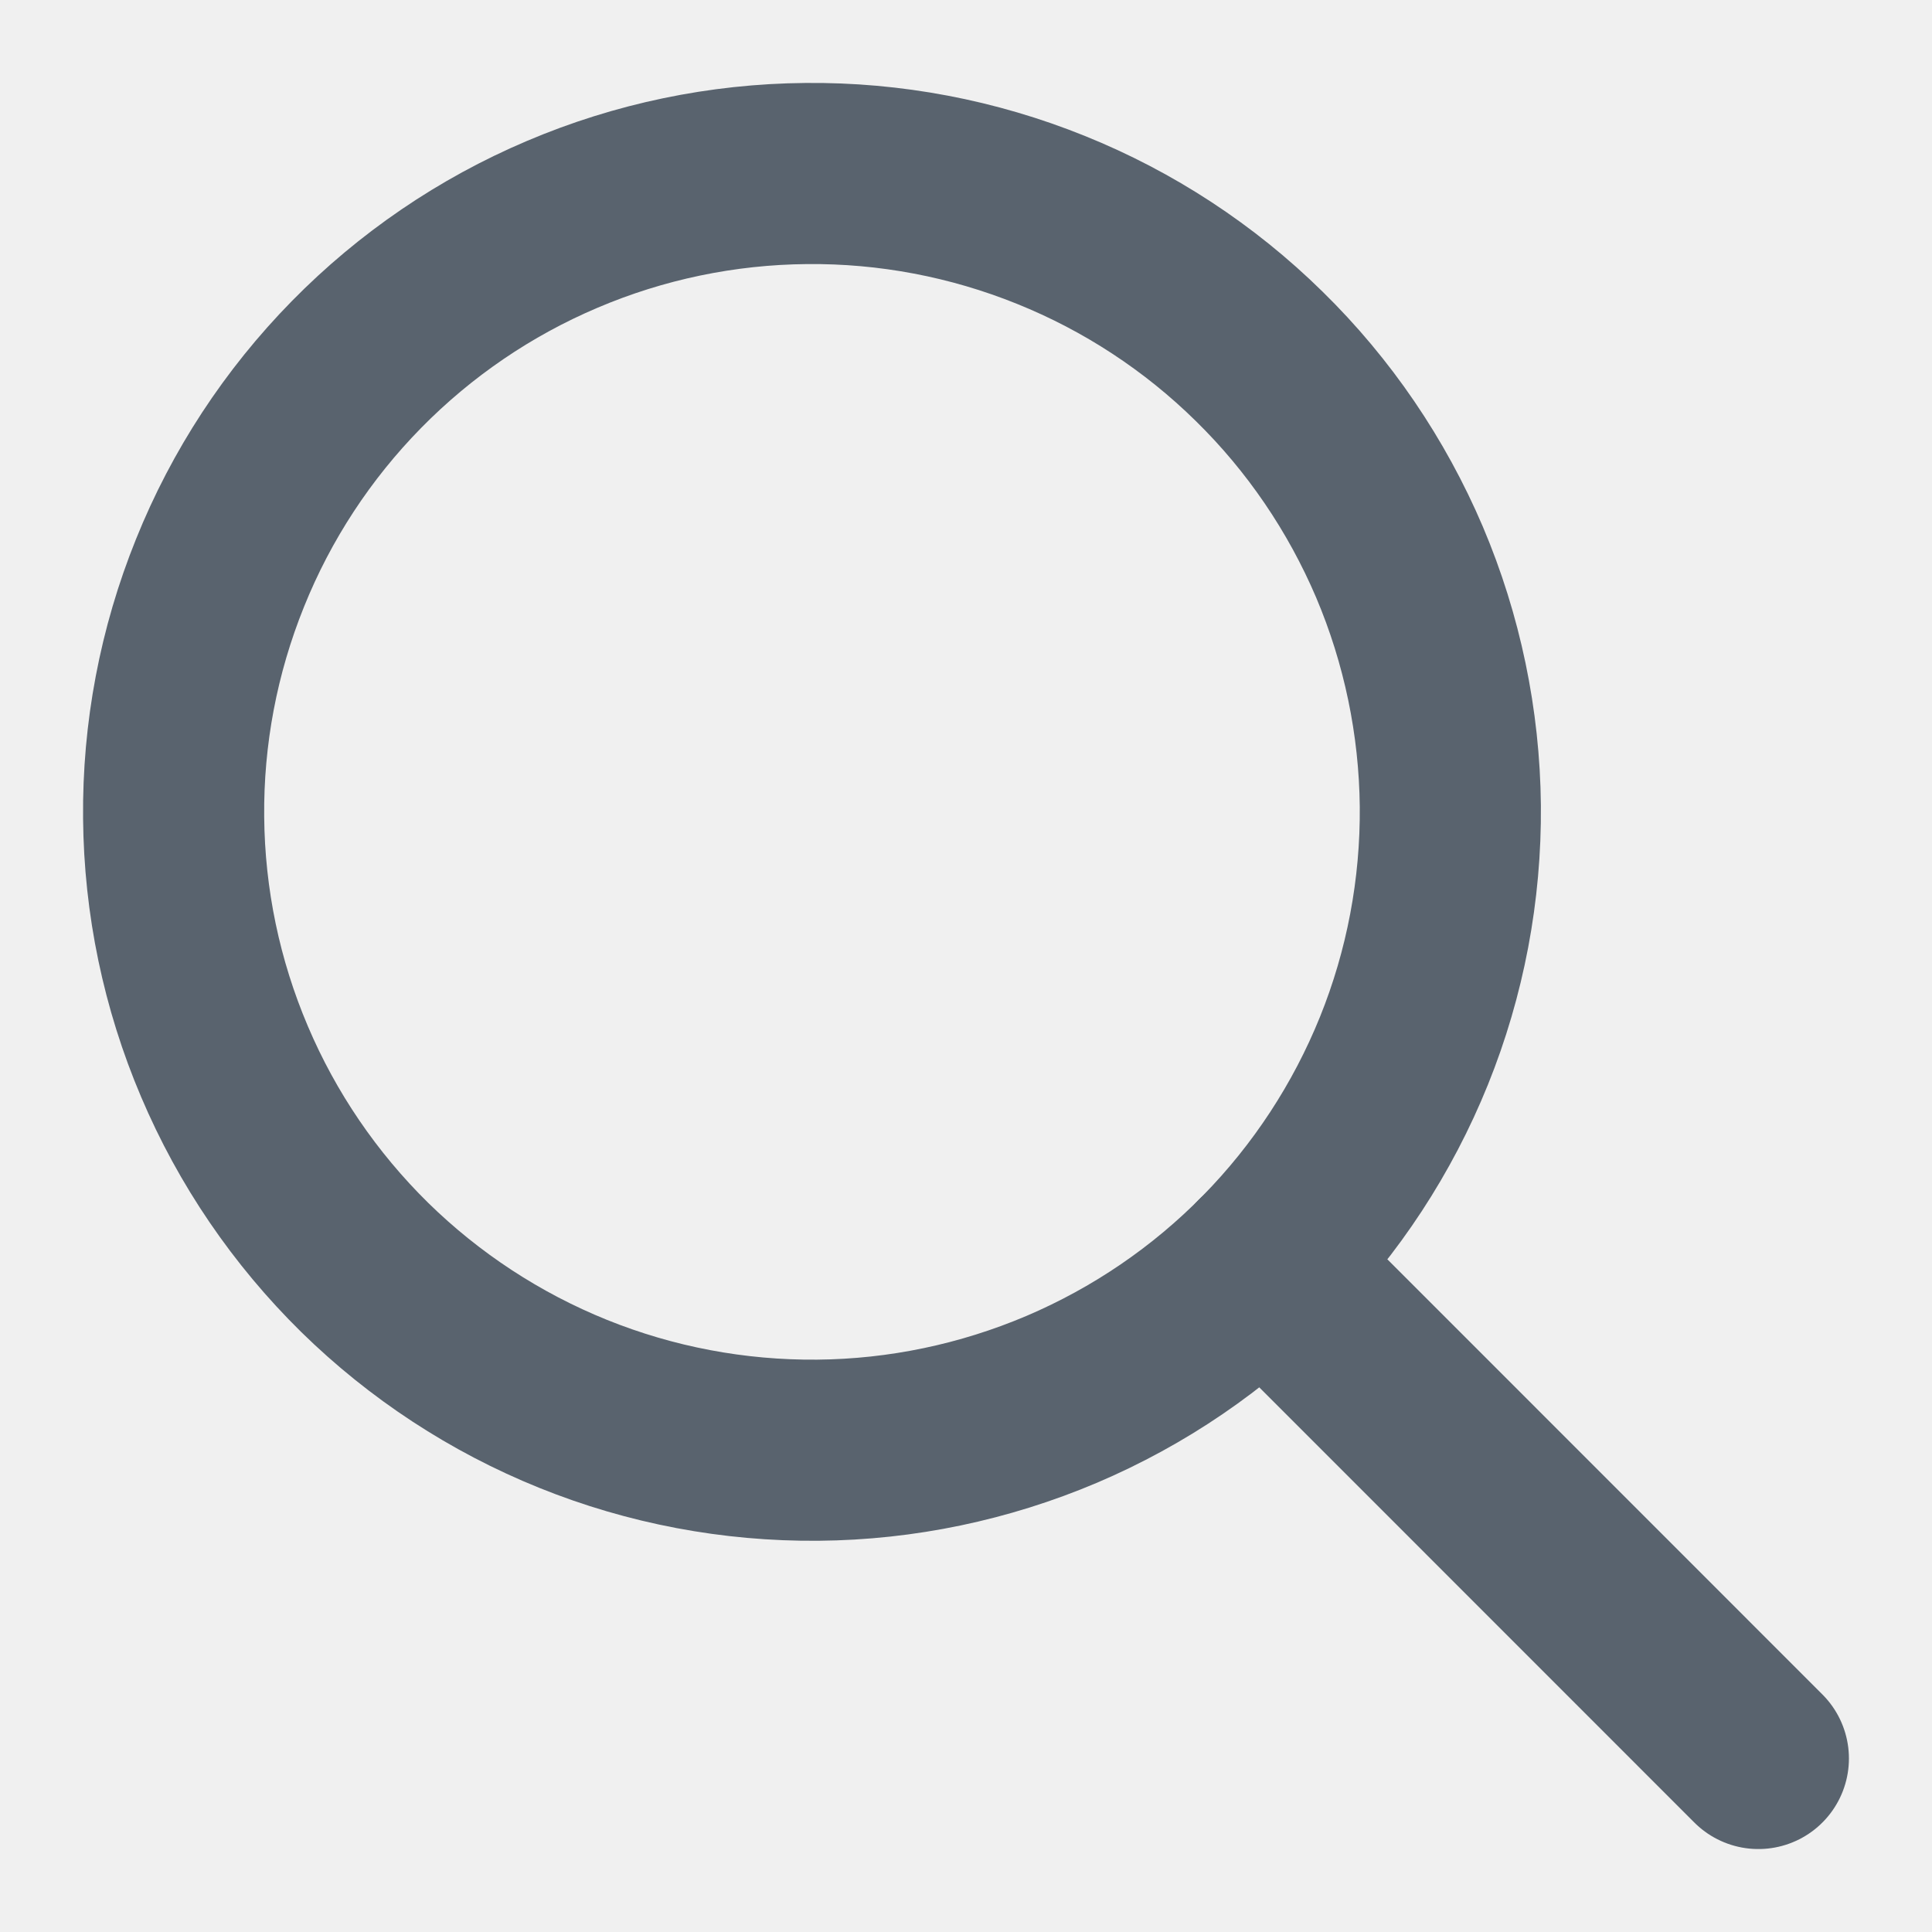
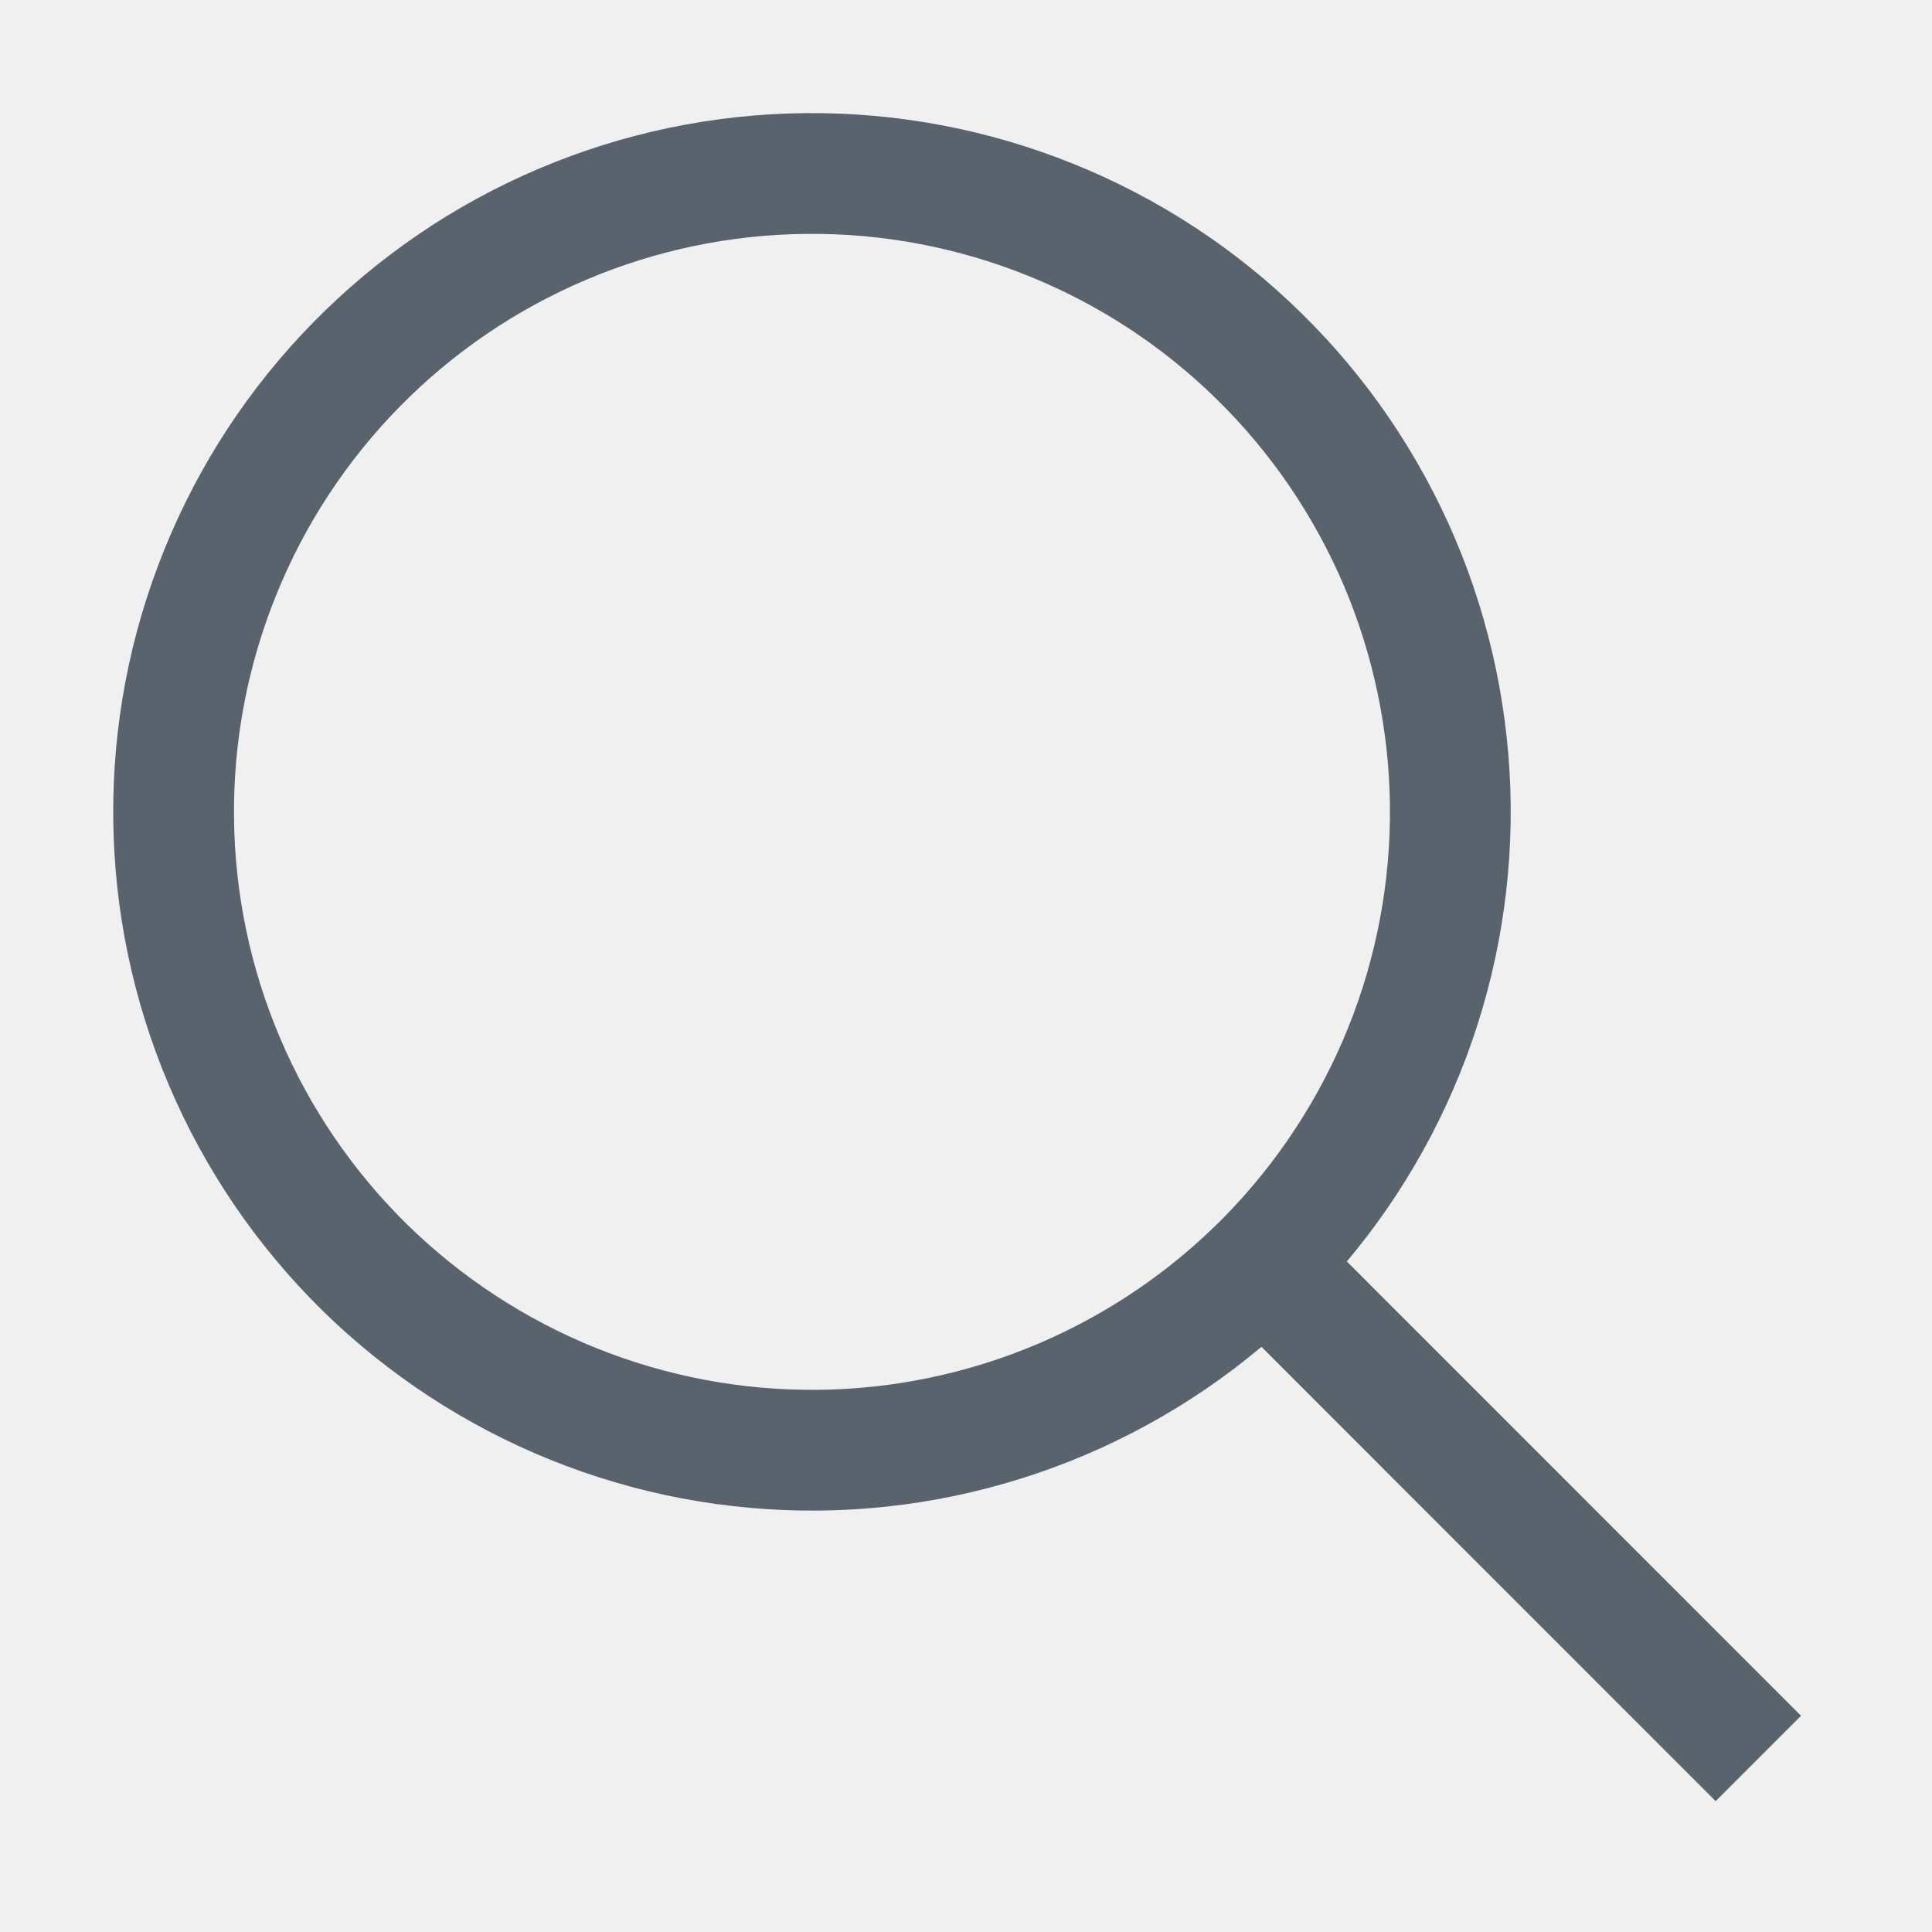
<svg xmlns="http://www.w3.org/2000/svg" width="16" height="16" viewBox="0 0 16 16" fill="none">
  <g clip-path="url(#clip0_92_1303)">
-     <path d="M1.859 8.791C2.13 9.43 2.525 10.009 3.02 10.496C3.516 10.982 4.102 11.366 4.746 11.626C5.39 11.886 6.078 12.016 6.773 12.01C7.467 12.004 8.153 11.86 8.792 11.589C9.431 11.317 10.01 10.923 10.497 10.427C10.983 9.932 11.367 9.345 11.627 8.702C11.887 8.058 12.017 7.369 12.011 6.675C12.004 5.981 11.861 5.294 11.59 4.655C11.318 4.017 10.924 3.437 10.428 2.951C9.933 2.464 9.346 2.08 8.703 1.821C8.059 1.561 7.37 1.43 6.676 1.437C5.982 1.443 5.295 1.586 4.656 1.858C4.017 2.129 3.438 2.524 2.952 3.019C2.465 3.515 2.081 4.101 1.822 4.745C1.562 5.389 1.431 6.077 1.438 6.772C1.444 7.466 1.587 8.152 1.859 8.791Z" stroke="#59636E" stroke-width="1.5" stroke-linecap="round" stroke-linejoin="round" />
-     <path d="M10.462 10.462L14.562 14.563" stroke="#59636E" stroke-width="1.5" stroke-linecap="round" stroke-linejoin="round" />
+     <path d="M1.859 8.791C2.13 9.43 2.525 10.009 3.02 10.496C3.516 10.982 4.102 11.366 4.746 11.626C5.39 11.886 6.078 12.016 6.773 12.01C7.467 12.004 8.153 11.86 8.792 11.589C9.431 11.317 10.01 10.923 10.497 10.427C10.983 9.932 11.367 9.345 11.627 8.702C11.887 8.058 12.017 7.369 12.011 6.675C12.004 5.981 11.861 5.294 11.59 4.655C11.318 4.017 10.924 3.437 10.428 2.951C9.933 2.464 9.346 2.08 8.703 1.821C8.059 1.561 7.37 1.43 6.676 1.437C5.982 1.443 5.295 1.586 4.656 1.858C4.017 2.129 3.438 2.524 2.952 3.019C2.465 3.515 2.081 4.101 1.822 4.745C1.562 5.389 1.431 6.077 1.438 6.772C1.444 7.466 1.587 8.152 1.859 8.791Z" stroke="#59636E" strokeWidth="1.5" strokeLinecap="round" strokeLinejoin="round" />
+     <path d="M10.462 10.462L14.562 14.563" stroke="#59636E" strokeWidth="1.5" strokeLinecap="round" strokeLinejoin="round" />
  </g>
  <defs>
    <clipPath id="clip0_92_1303">
      <rect width="16" height="16" fill="white" />
    </clipPath>
  </defs>
</svg>
